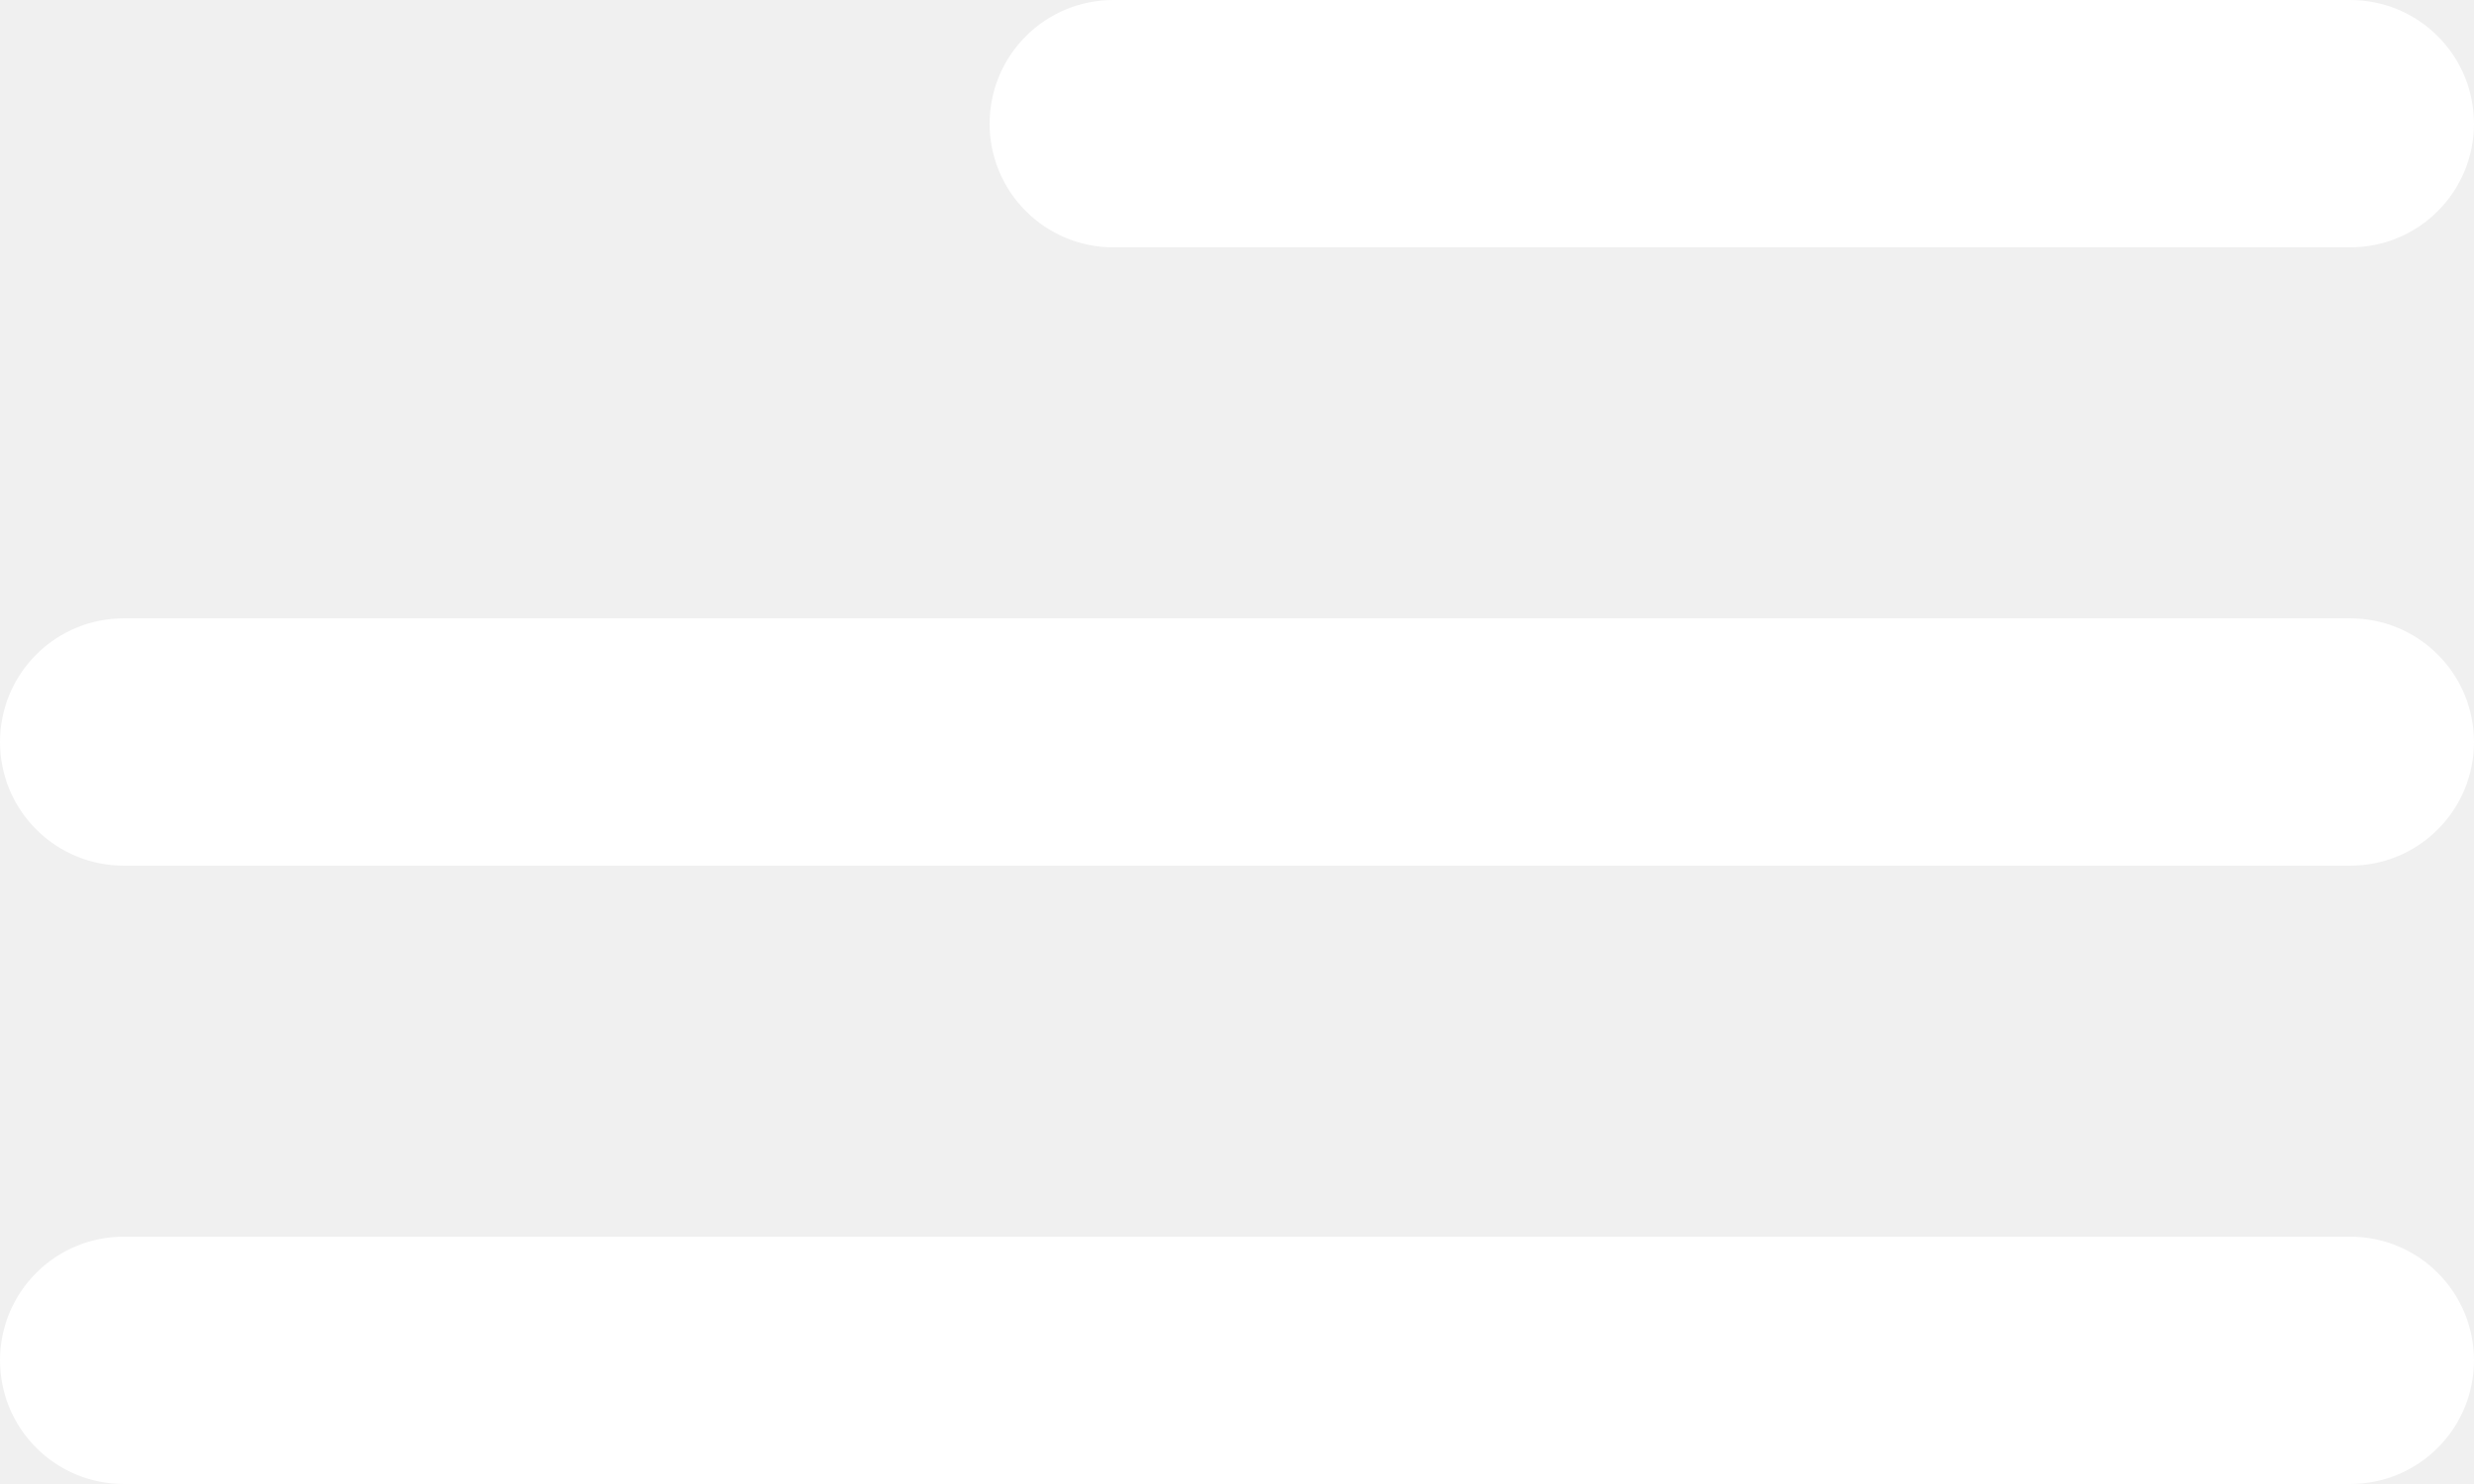
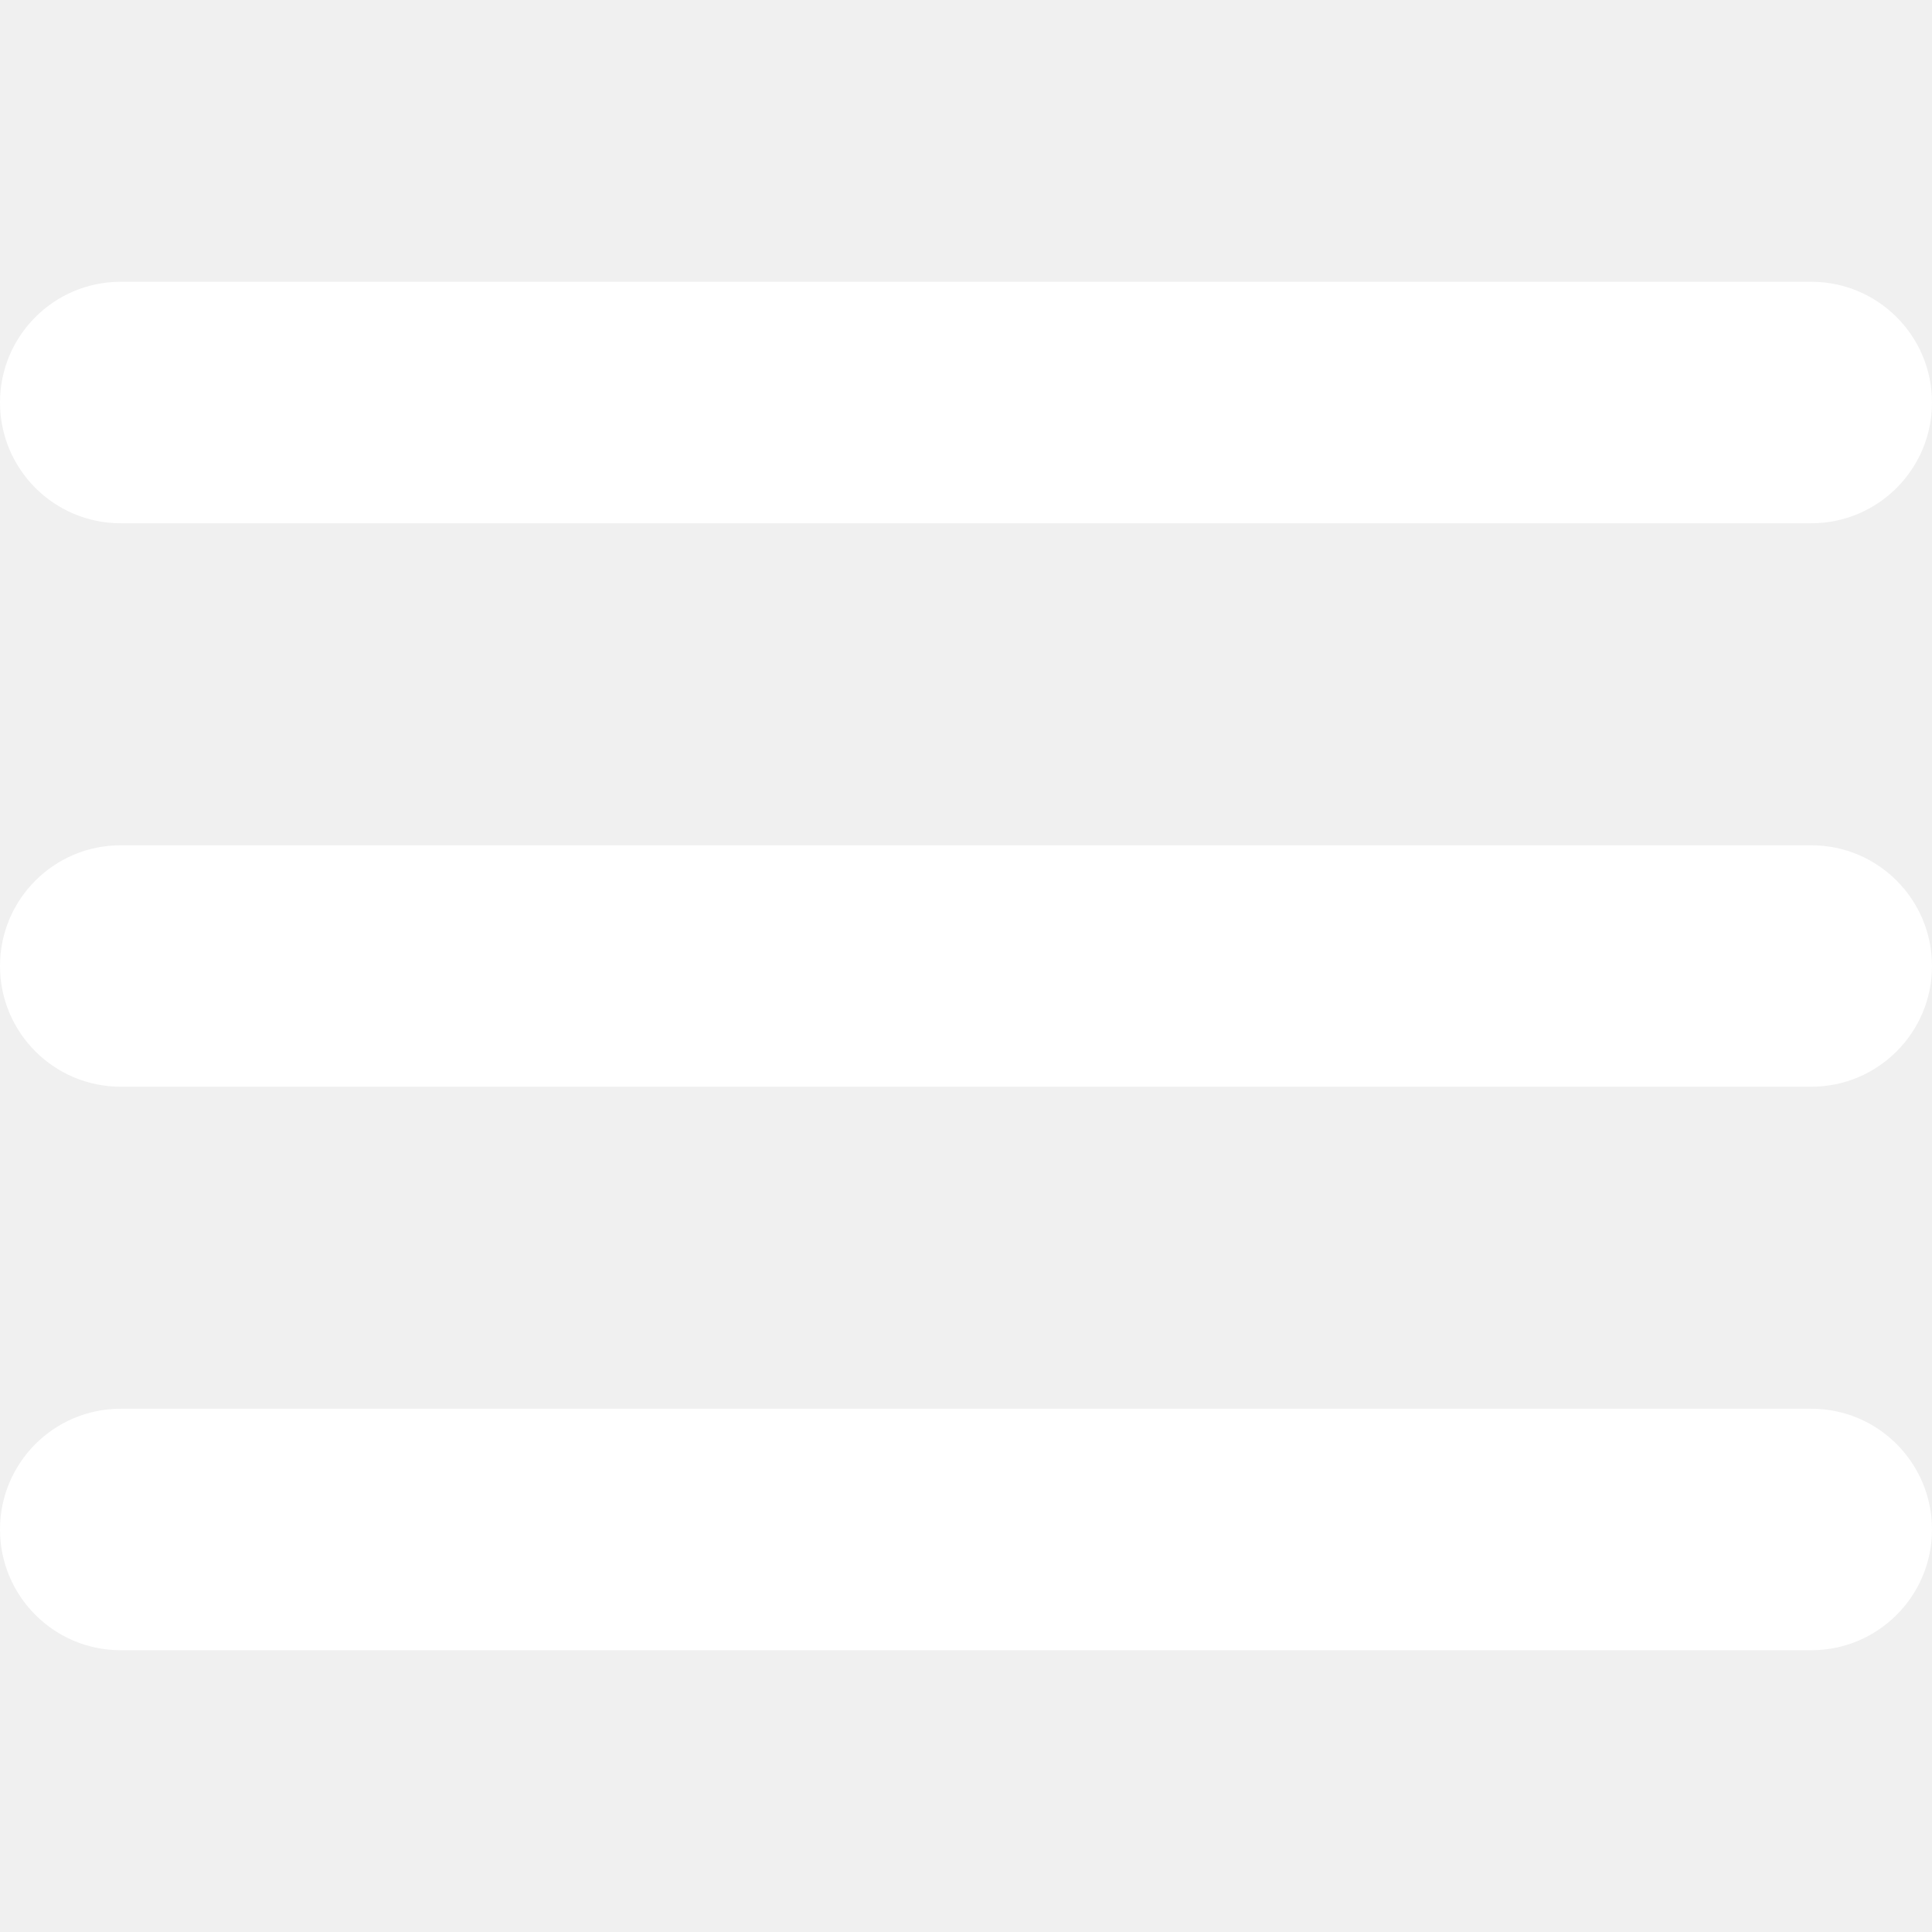
- <svg xmlns="http://www.w3.org/2000/svg" width="20" height="12" viewBox="0 0 20 12" fill="#FFF">
-   <path d="M9 2L19 2C19.265 2 19.52 1.895 19.707 1.707C19.895 1.52 20 1.265 20 1C20 0.735 19.895 0.48 19.707 0.293C19.52 0.105 19.265 0 19 0L9 0C8.735 0 8.48 0.105 8.293 0.293C8.105 0.48 8 0.735 8 1C8 1.265 8.105 1.52 8.293 1.707C8.48 1.895 8.735 2 9 2ZM19 10L1 10C0.735 10 0.48 10.105 0.293 10.293C0.105 10.48 0 10.735 0 11C0 11.265 0.105 11.52 0.293 11.707C0.48 11.895 0.735 12 1 12L19 12C19.265 12 19.52 11.895 19.707 11.707C19.895 11.52 20 11.265 20 11C20 10.735 19.895 10.48 19.707 10.293C19.52 10.105 19.265 10 19 10V10ZM1 7L19 7C19.265 7 19.52 6.895 19.707 6.707C19.895 6.52 20 6.265 20 6C20 5.735 19.895 5.48 19.707 5.293C19.52 5.105 19.265 5 19 5L1 5C0.735 5 0.48 5.105 0.293 5.293C0.105 5.48 0 5.735 0 6C0 6.265 0.105 6.52 0.293 6.707C0.48 6.895 0.735 7 1 7Z" fill="#FFFFFF" />
+ <svg xmlns="http://www.w3.org/2000/svg" width="45" height="45" viewBox="0 0 45 45" fill="none">
+   <g clip-path="url(#clip0_6_8)">
+     <path d="M42.188 19.688H2.812C1.259 19.688 0 20.947 0 22.5C0 24.053 1.259 25.312 2.812 25.312H42.188C43.741 25.312 45 24.053 45 22.5C45 20.947 43.741 19.688 42.188 19.688Z" fill="white" />
+     <path d="M42.188 32.812H2.812C1.259 32.812 0 34.071 0 35.625C0 37.178 1.259 38.437 2.812 38.437H42.188C43.741 38.437 45 37.178 45 35.625C45 34.071 43.741 32.812 42.188 32.812Z" fill="white" />
+     <path d="M2.812 12.188H42.188C43.741 12.188 45 10.929 45 9.375C45 7.822 43.741 6.563 42.188 6.563H2.812C1.259 6.563 0 7.821 0 9.375C0 10.929 1.259 12.188 2.812 12.188Z" fill="white" />
+   </g>
+   <defs>
+     <clipPath id="clip0_6_8">
+       <rect width="45" height="45" fill="white" />
+     </clipPath>
+   </defs>
</svg>
